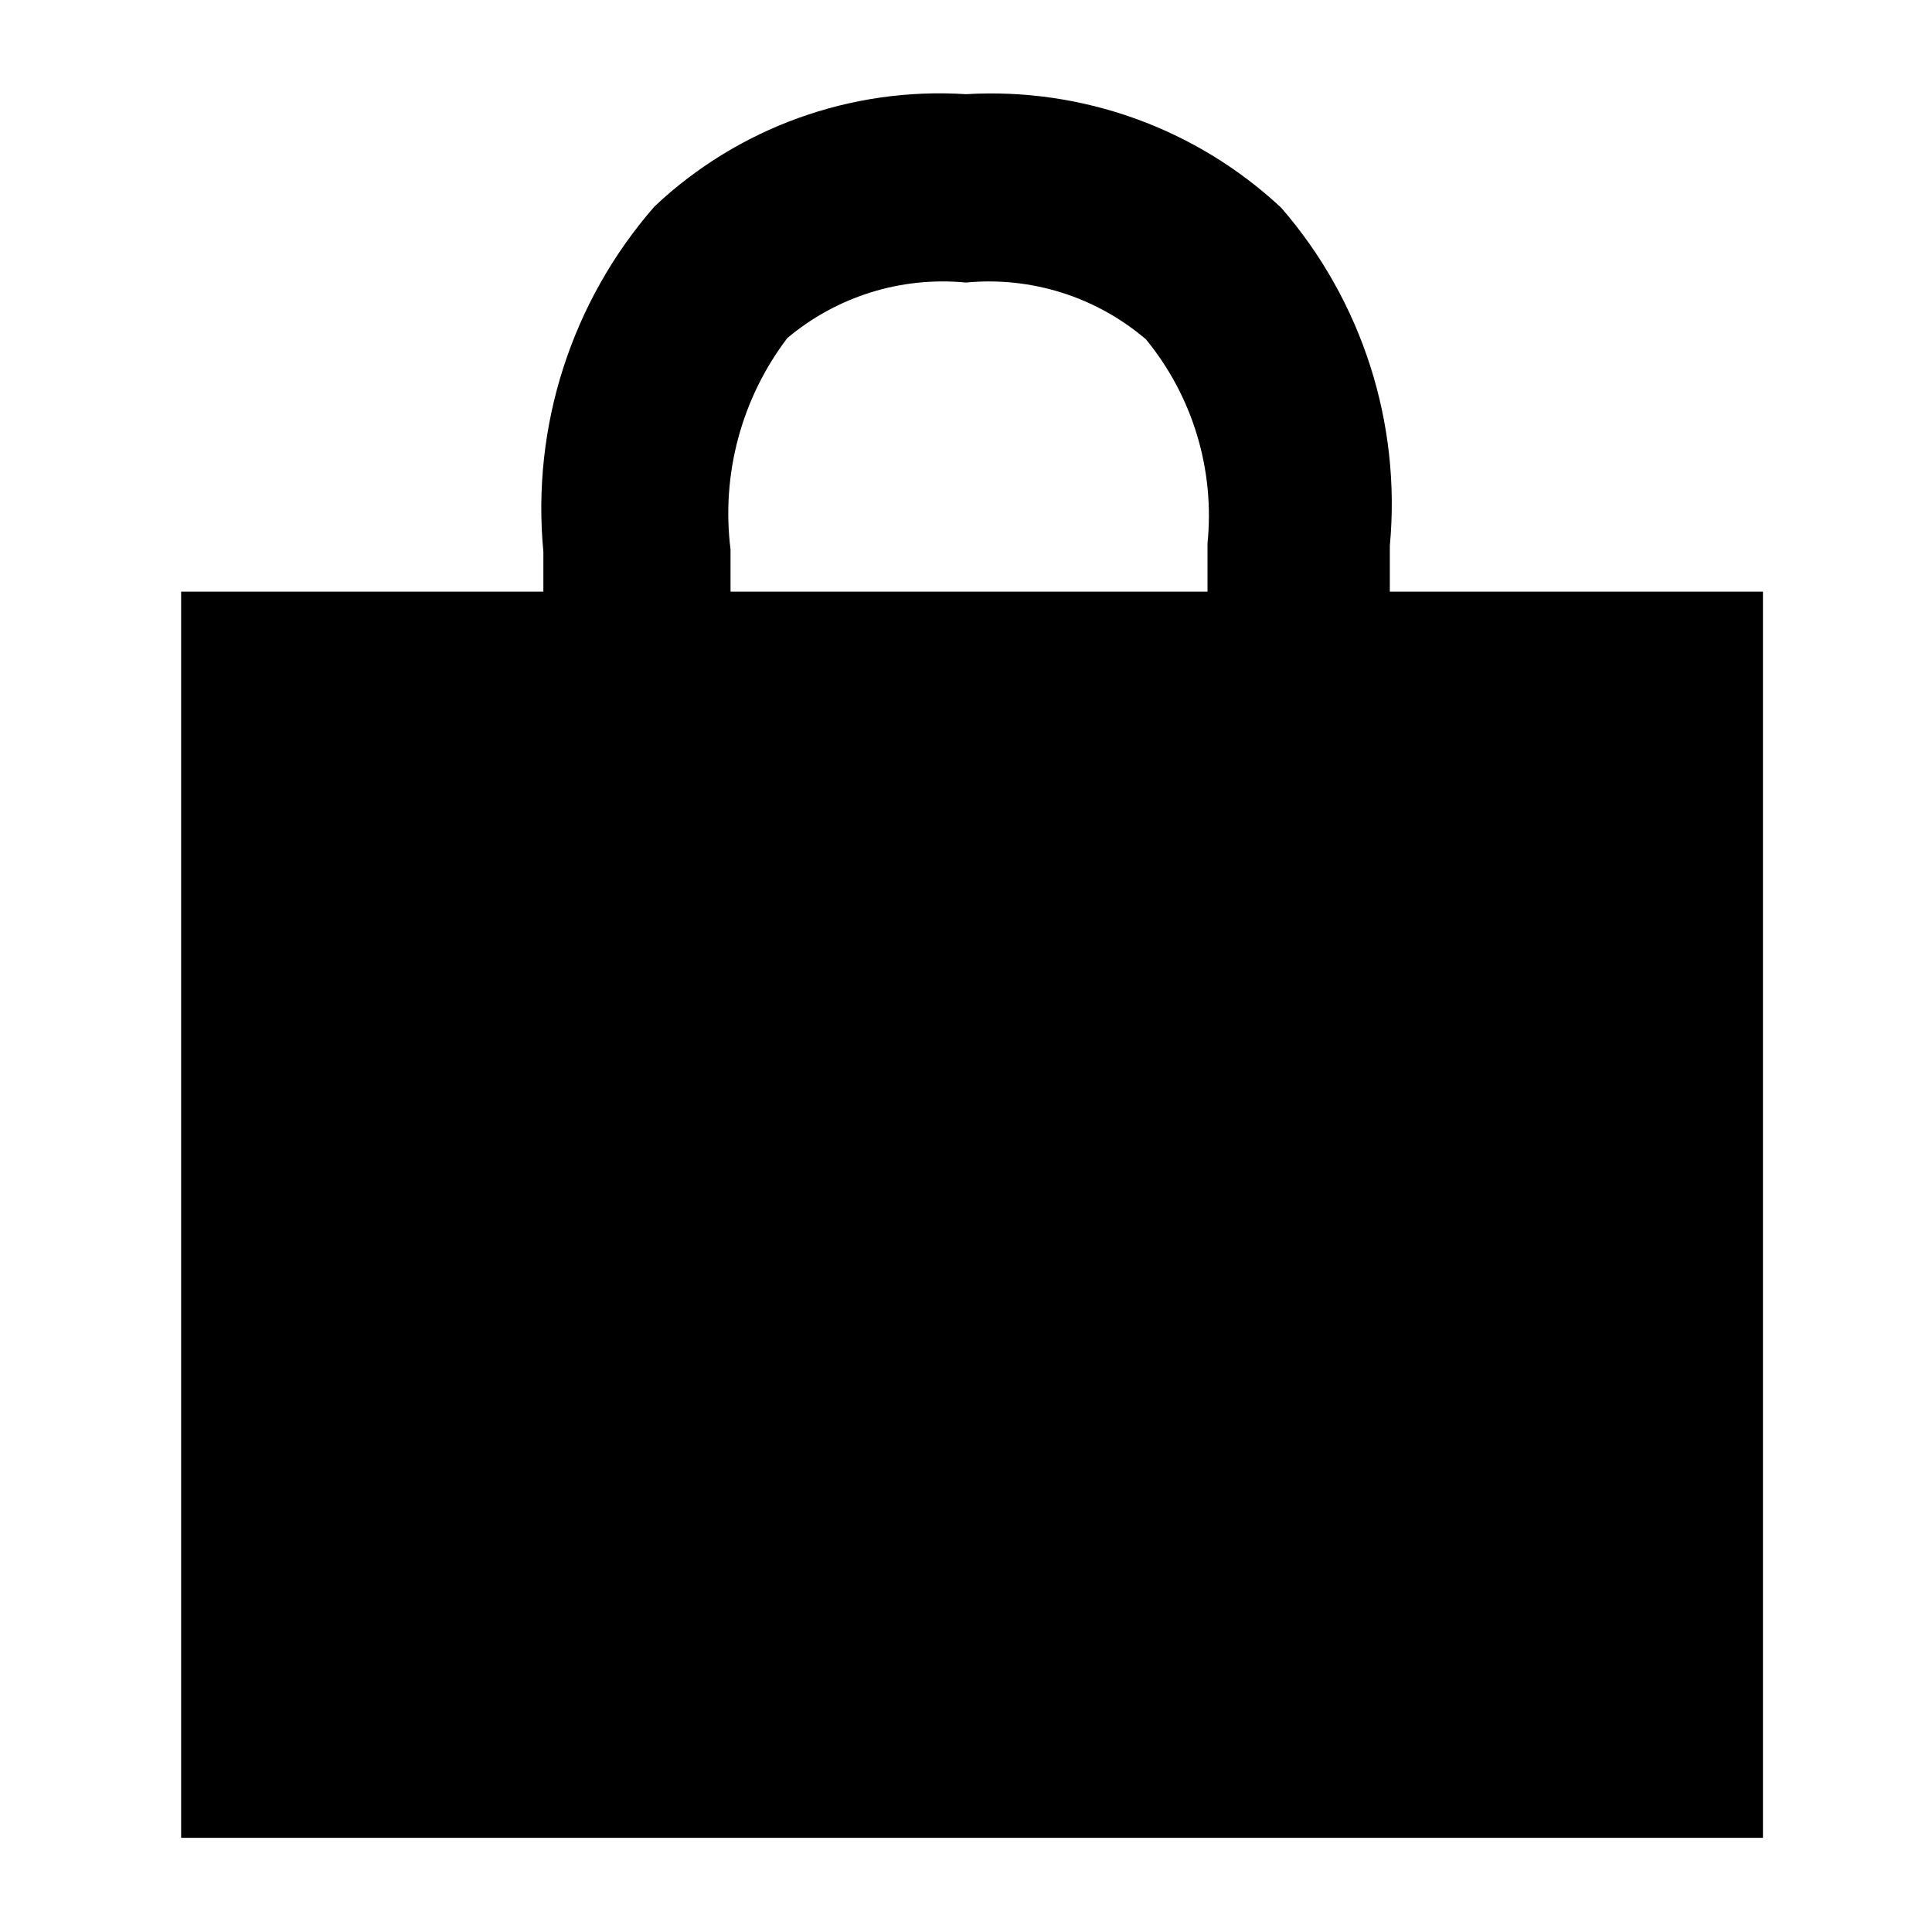
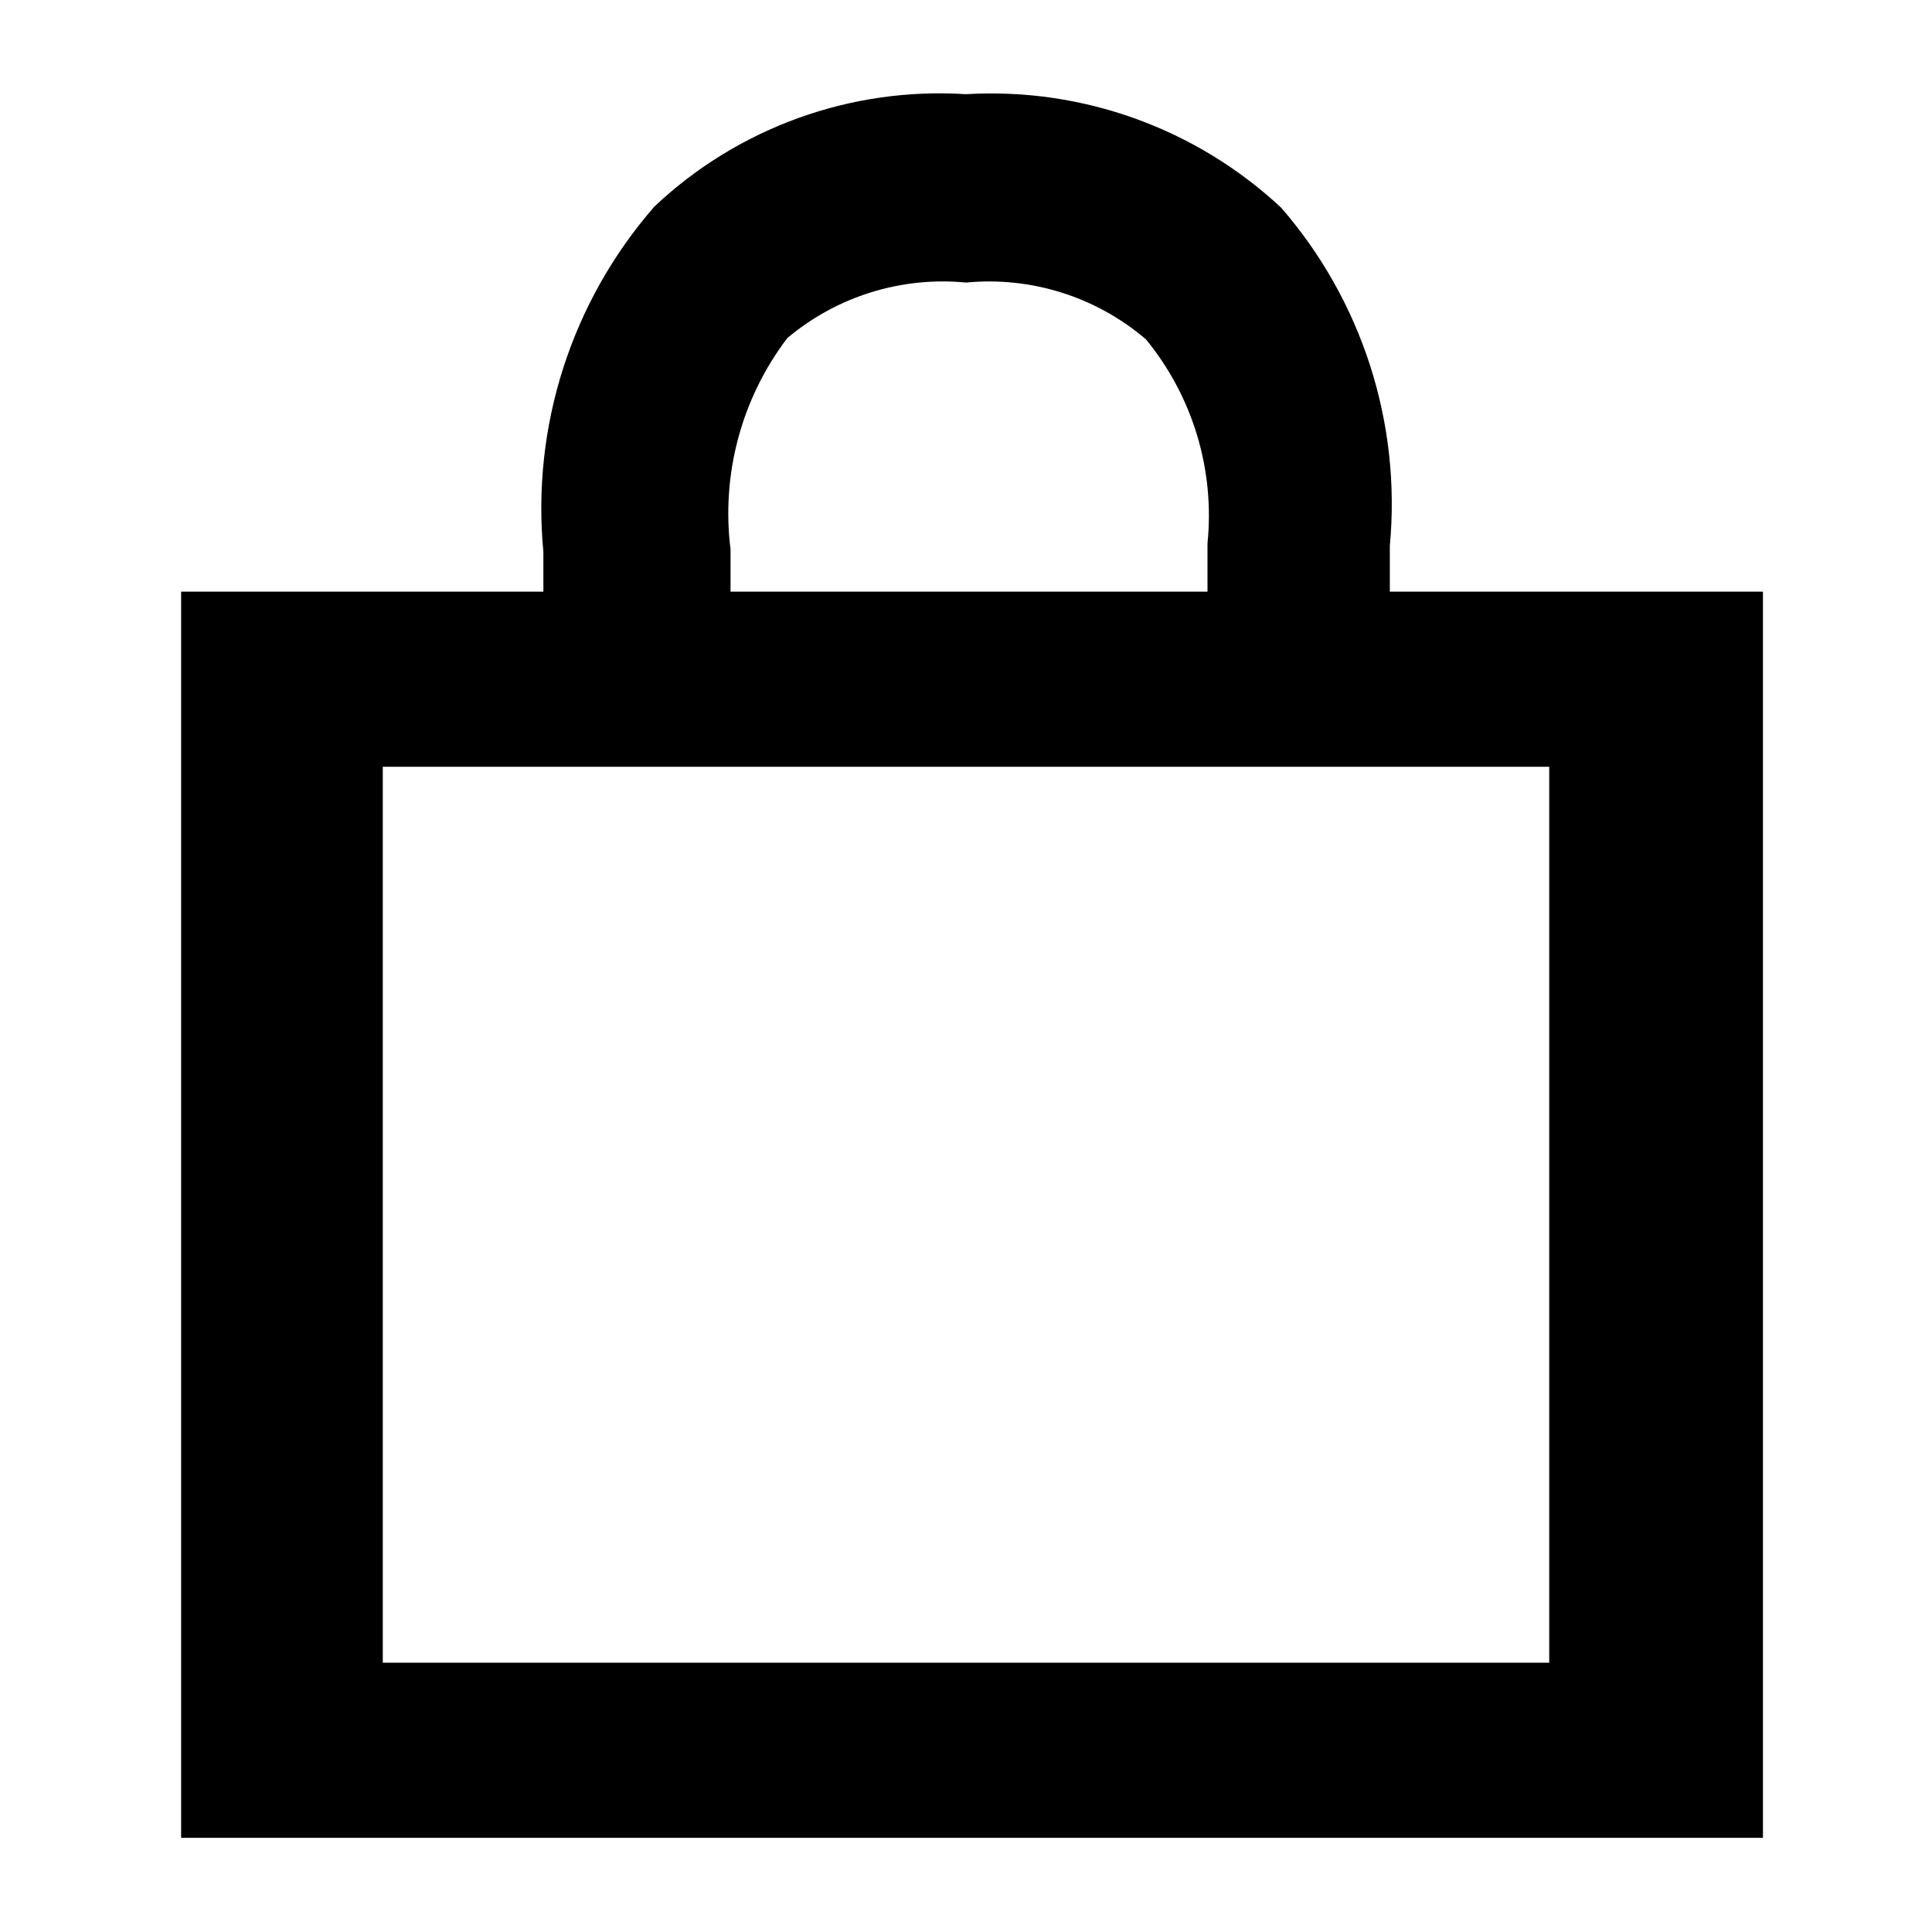
<svg xmlns="http://www.w3.org/2000/svg" viewBox="0 0 16 16">
-   <path d="M11.51,4.9V4.52a3.74,3.74,0,0,0-.9-2.8A3.52,3.52,0,0,0,8,.78H8a3.44,3.44,0,0,0-2.58.93,3.8,3.8,0,0,0-.92,2.86V4.9h-3V15.22h13.1V4.9ZM6.05,4.55A2.4,2.4,0,0,1,6.52,2.8,2,2,0,0,1,8,2.34H8a2,2,0,0,1,1.49.47A2.3,2.3,0,0,1,10,4.5v.4H6.05ZM3.17,13.77h9.66V6.35H3.17Z" />
+   <defs>
+     <style>.cart-icon-expanded-path{fill-rule:evenodd;}</style>
+   </defs>
+   <path class="cart-icon-expanded-path" d="M11.51,4.9V4.52a3.74,3.74,0,0,0-.9-2.8A3.52,3.52,0,0,0,8,.78H8a3.44,3.44,0,0,0-2.58.93,3.8,3.8,0,0,0-.92,2.86V4.9h-3V15.22h13.1V4.9ZM6.05,4.55A2.4,2.4,0,0,1,6.52,2.8,2,2,0,0,1,8,2.34H8a2,2,0,0,1,1.49.47A2.3,2.3,0,0,1,10,4.5v.4H6.05Zm6.78,9.22H3.17V6.35h9.66Z" />
</svg>
